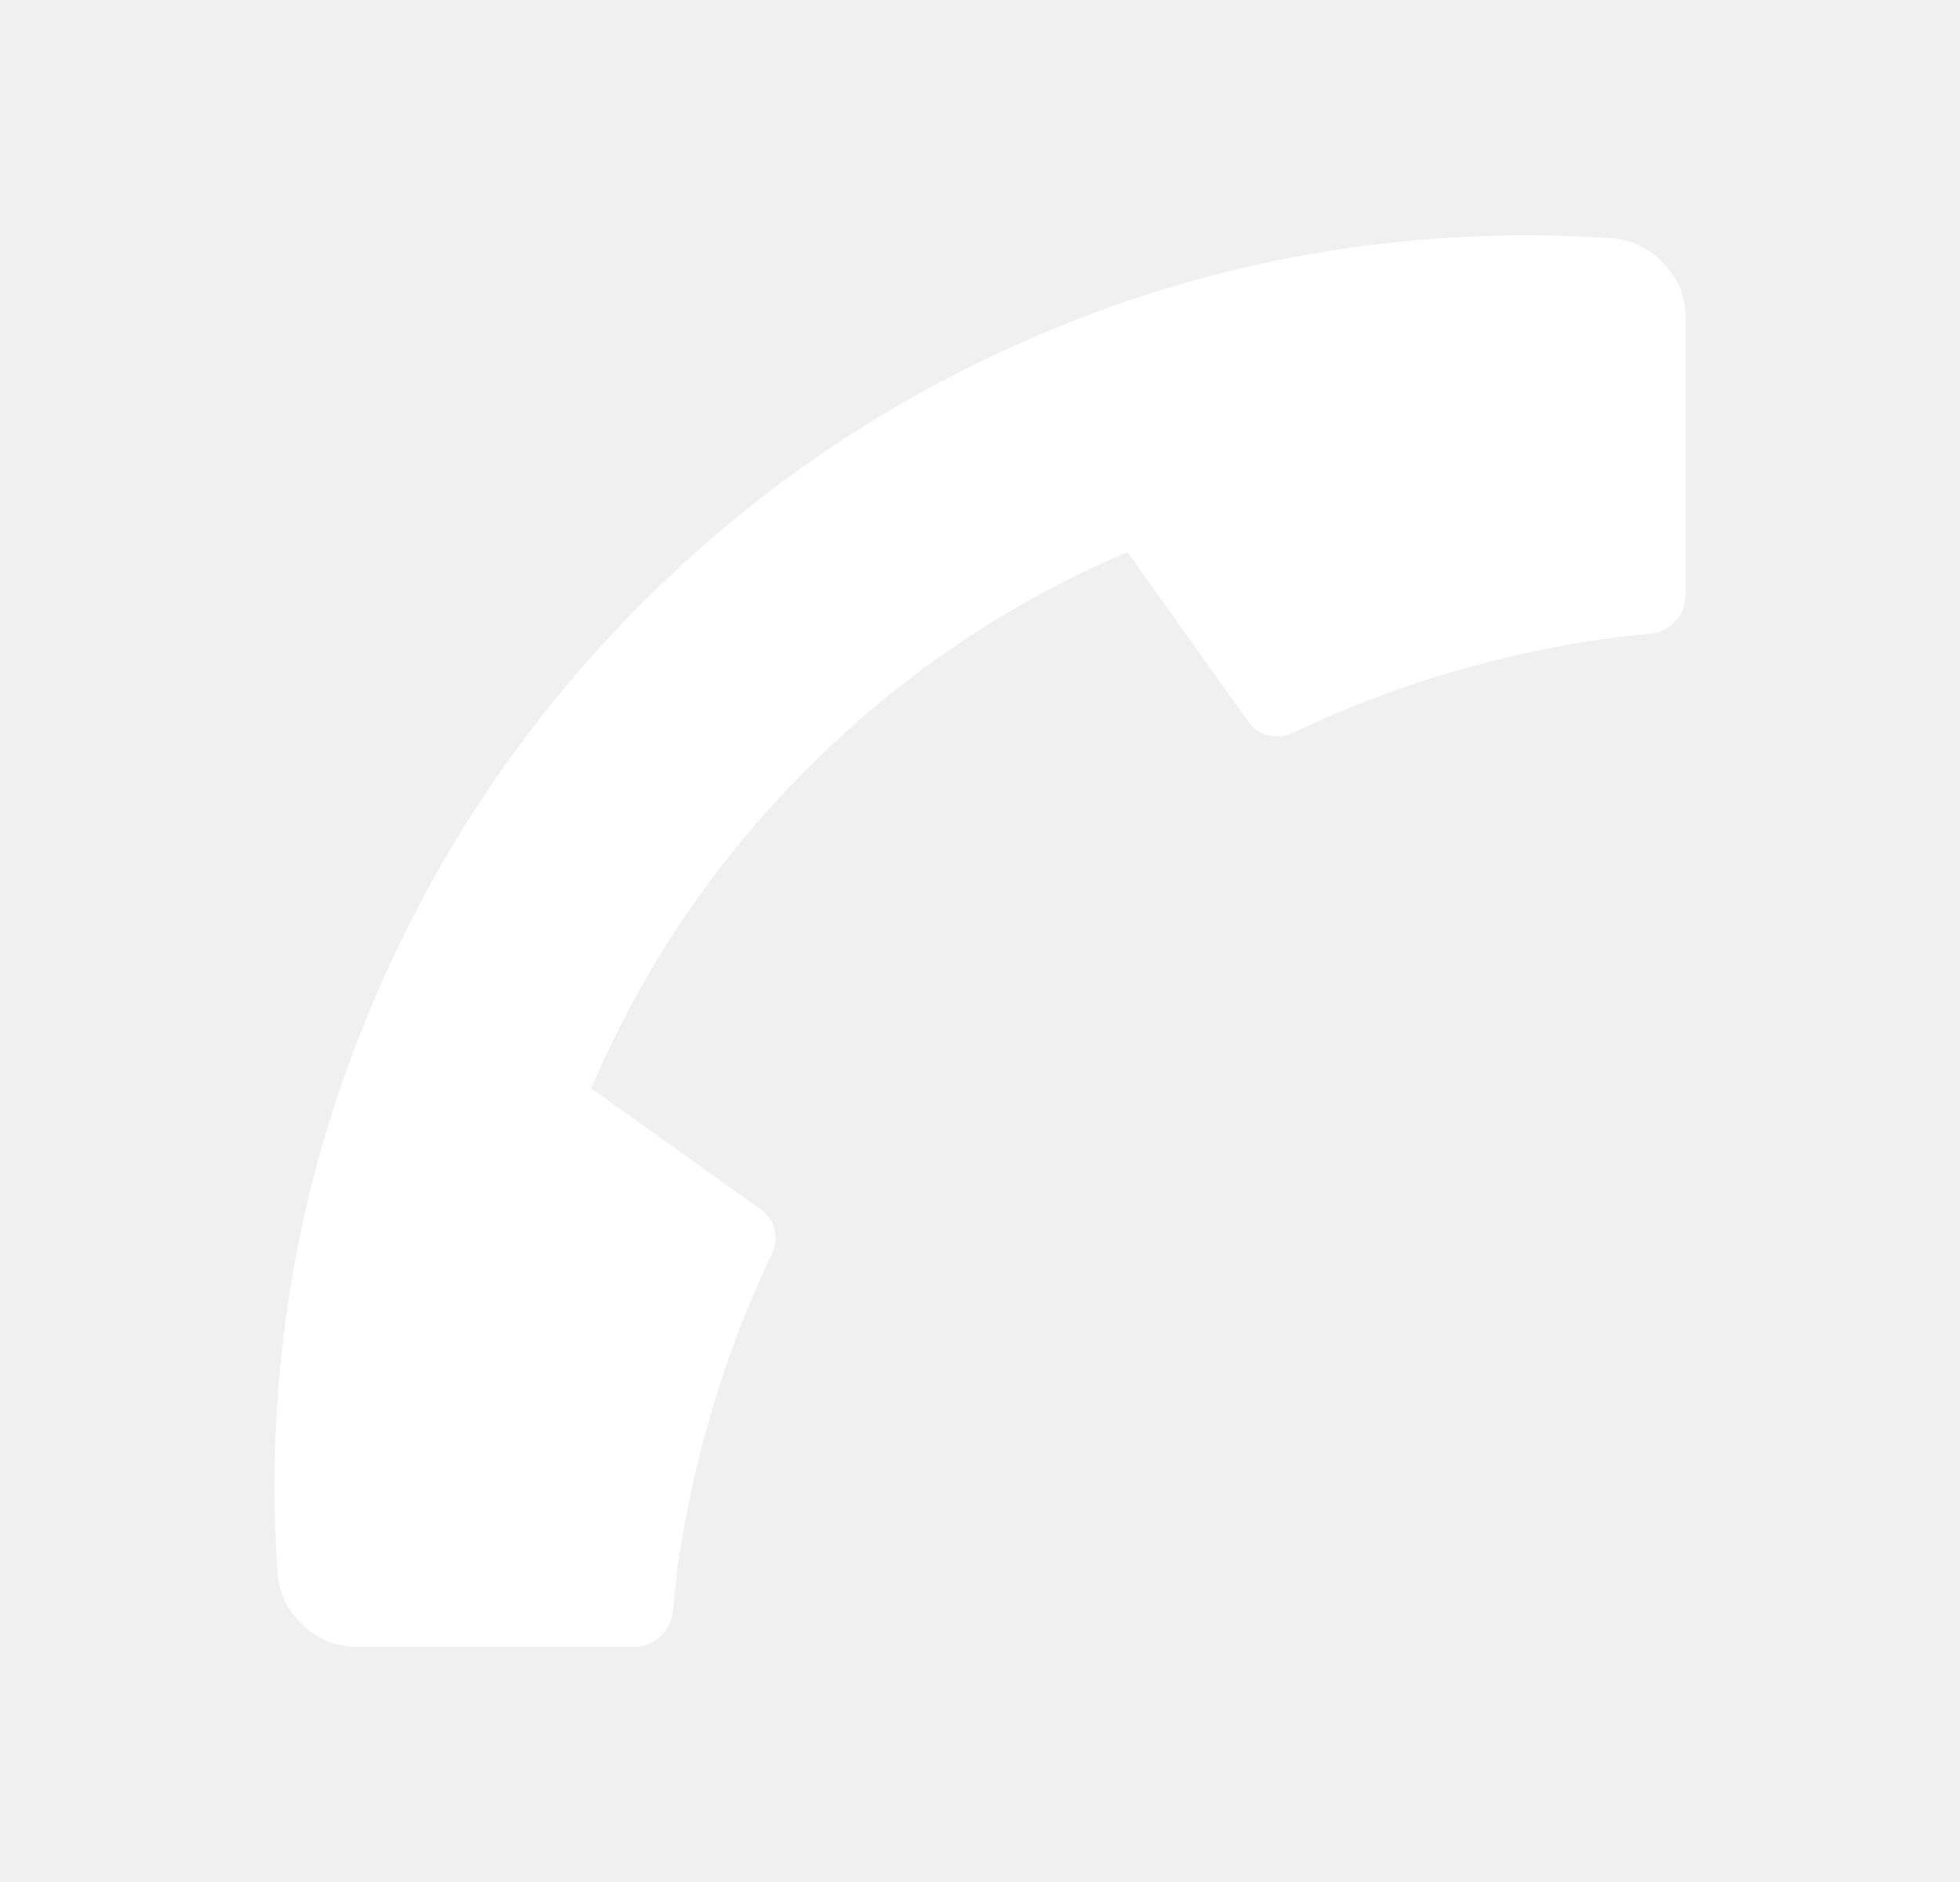
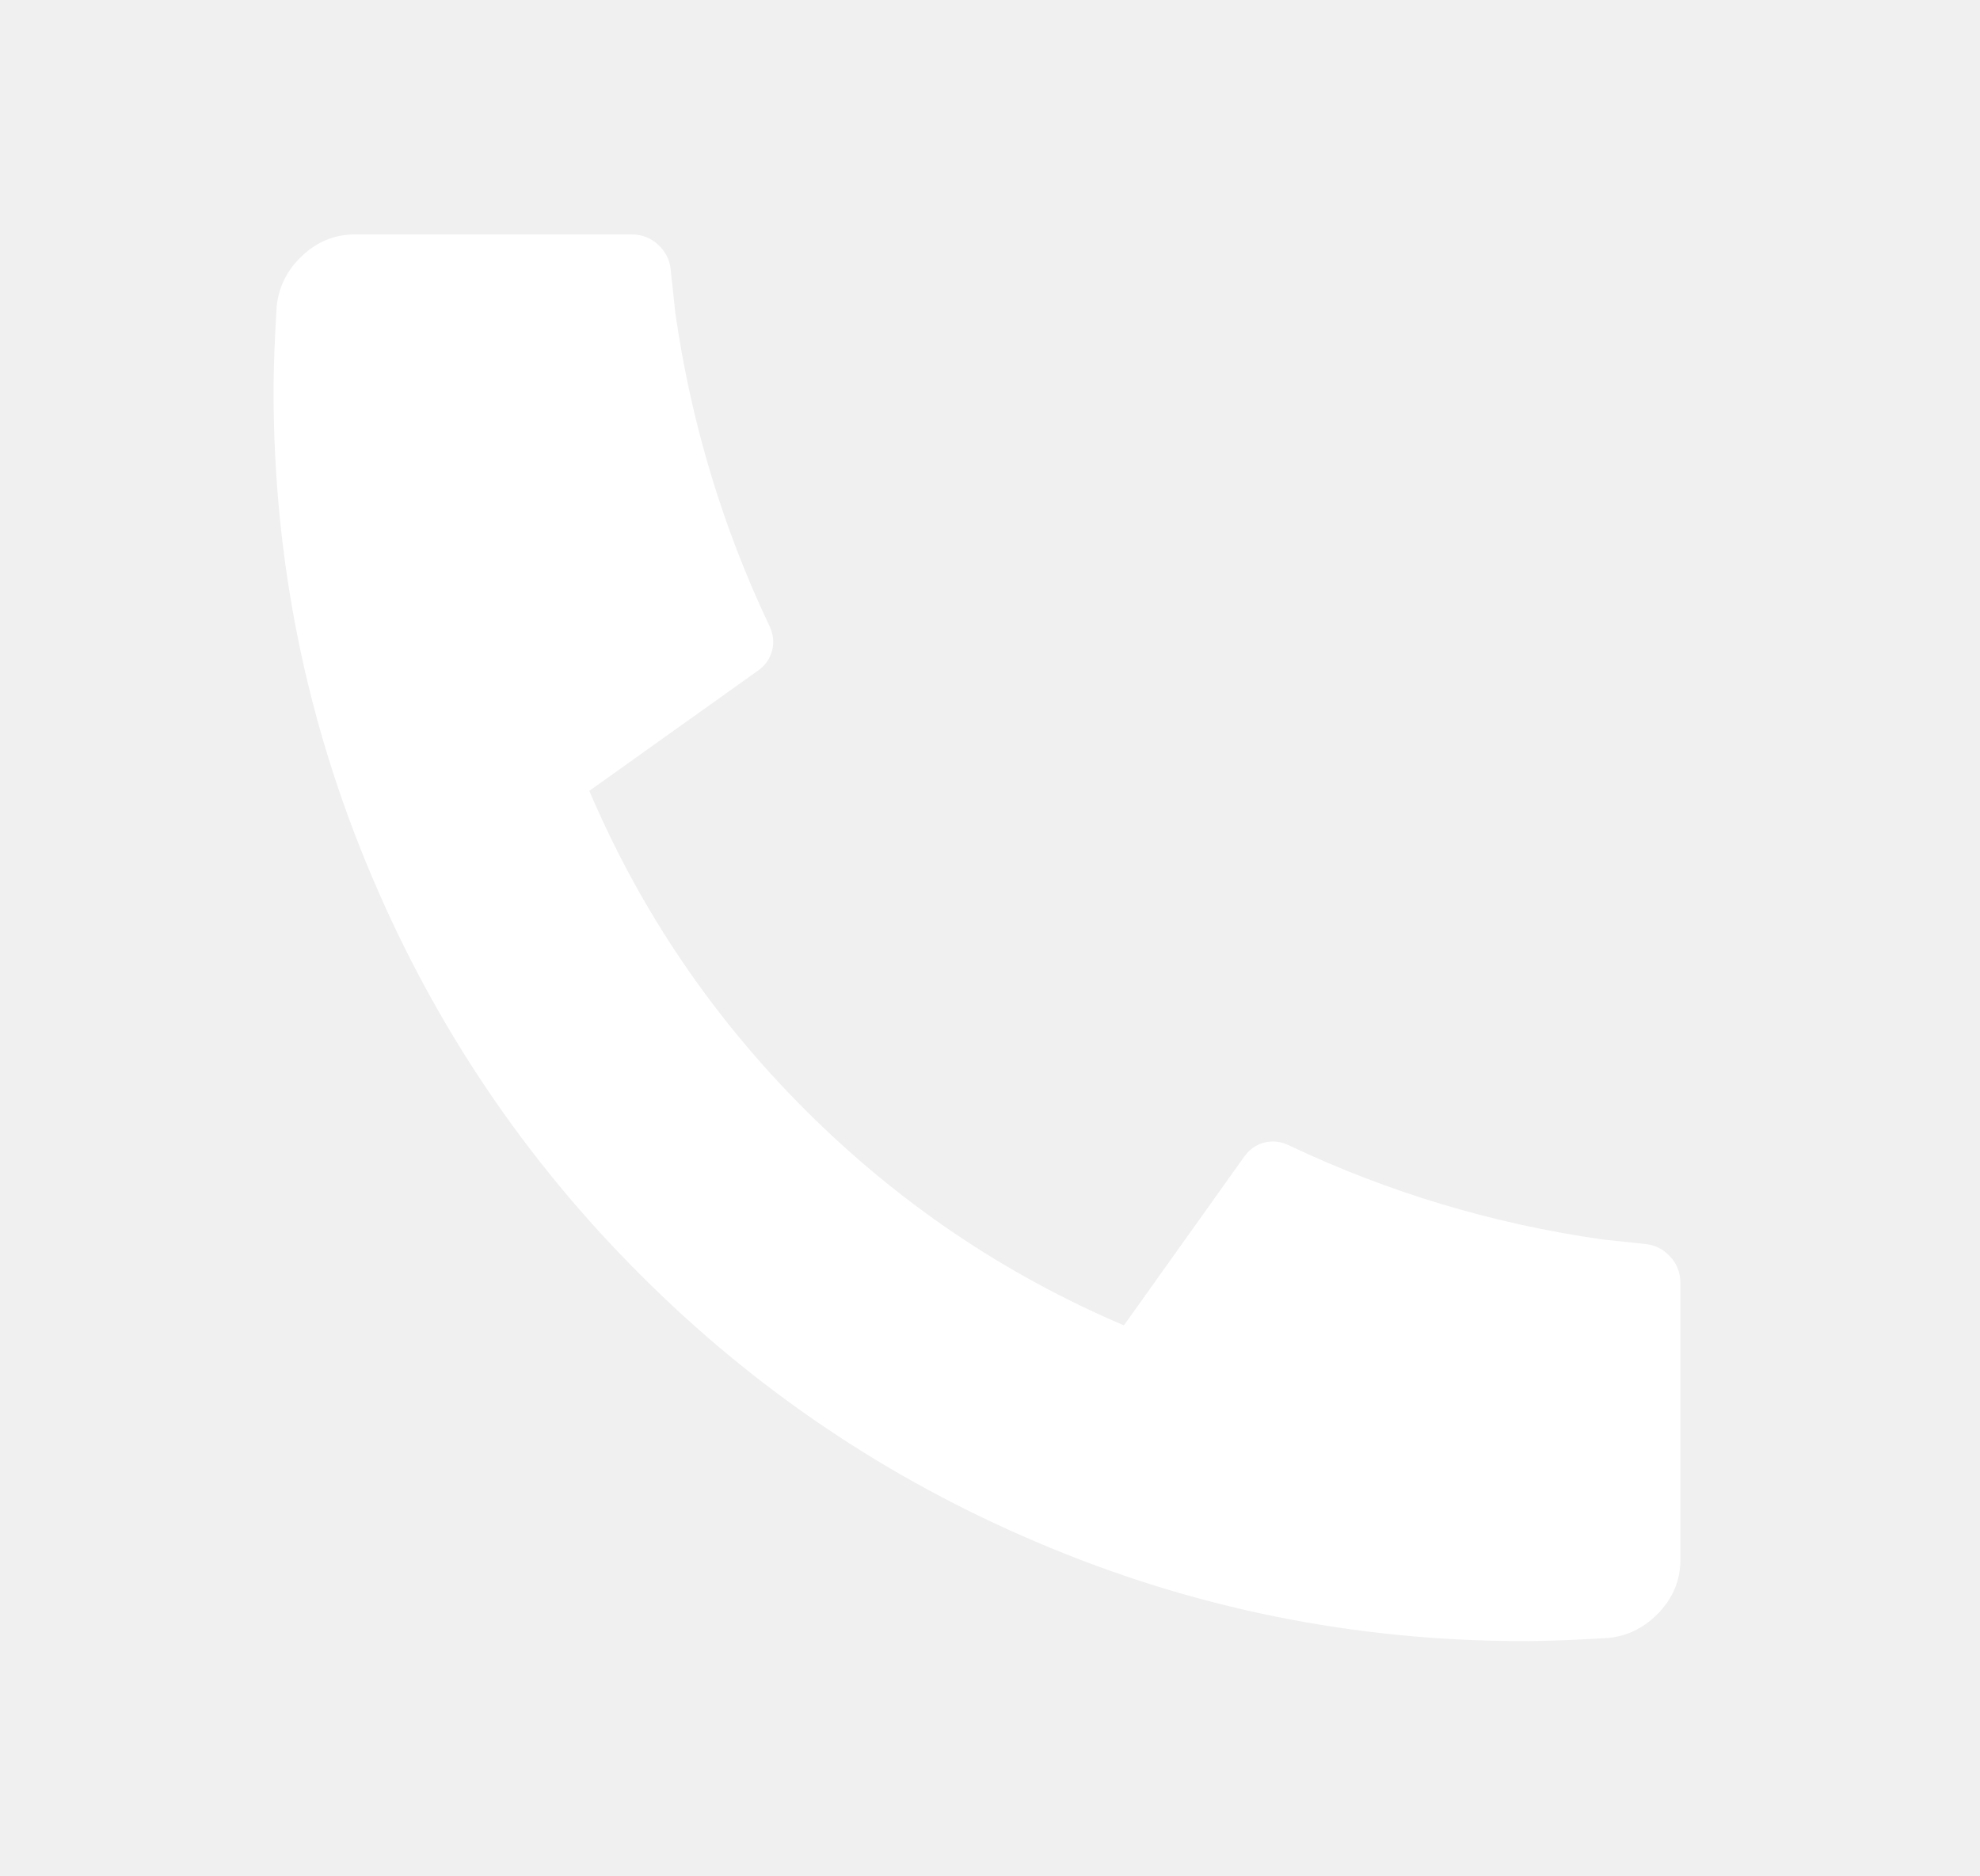
- <svg xmlns="http://www.w3.org/2000/svg" preserveAspectRatio="none" overflow="visible" style="display: block;" width="18.75" height="18" viewBox="0 0 18.75 18" fill="none">
-   <g id="Icon">
-     <path id="Vector" d="M16.125 5.685V3.03C16.125 2.84 16.058 2.672 15.922 2.527C15.787 2.382 15.625 2.3 15.435 2.28C15.105 2.26 14.835 2.25 14.625 2.25C12.995 2.25 11.44 2.565 9.96 3.195C8.52 3.805 7.247 4.662 6.143 5.768C5.037 6.872 4.18 8.145 3.57 9.585C2.94 11.065 2.625 12.62 2.625 14.25C2.625 14.46 2.635 14.73 2.655 15.06C2.675 15.25 2.757 15.412 2.902 15.547C3.047 15.682 3.215 15.75 3.405 15.75H6.06C6.16 15.75 6.245 15.717 6.315 15.652C6.385 15.588 6.425 15.51 6.435 15.42L6.48 15C6.63 13.95 6.93 12.95 7.38 12C7.42 11.92 7.43 11.84 7.41 11.76C7.39 11.68 7.345 11.615 7.275 11.565L5.655 10.41C6.145 9.26 6.835 8.24 7.725 7.35C8.615 6.46 9.635 5.77 10.785 5.28L11.94 6.9C11.99 6.97 12.055 7.015 12.135 7.035C12.215 7.055 12.295 7.045 12.375 7.005C13.325 6.555 14.325 6.255 15.375 6.105L15.795 6.06C15.885 6.05 15.963 6.01 16.027 5.94C16.093 5.87 16.125 5.785 16.125 5.685Z" fill="white" />
-   </g>
+ <svg xmlns="http://www.w3.org/2000/svg" width="19" height="18" viewBox="0 0 19 18" fill="none">
+   <path d="M16.125 12.315V14.97C16.125 15.16 16.058 15.328 15.922 15.473C15.787 15.617 15.625 15.7 15.435 15.72C15.105 15.74 14.835 15.75 14.625 15.75C12.995 15.75 11.44 15.435 9.96 14.805C8.52 14.195 7.247 13.338 6.143 12.232C5.037 11.127 4.18 9.855 3.57 8.415C2.94 6.935 2.625 5.38 2.625 3.75C2.625 3.54 2.635 3.27 2.655 2.94C2.675 2.75 2.757 2.587 2.902 2.453C3.047 2.317 3.215 2.25 3.405 2.25H6.06C6.16 2.25 6.245 2.283 6.315 2.348C6.385 2.413 6.425 2.49 6.435 2.58L6.48 3C6.63 4.05 6.93 5.05 7.38 6C7.42 6.08 7.43 6.16 7.41 6.24C7.39 6.32 7.345 6.385 7.275 6.435L5.655 7.59C6.145 8.74 6.835 9.76 7.725 10.65C8.615 11.54 9.635 12.23 10.785 12.72L11.94 11.1C11.99 11.03 12.055 10.985 12.135 10.965C12.215 10.945 12.295 10.955 12.375 10.995C13.325 11.445 14.325 11.745 15.375 11.895L15.795 11.94C15.885 11.95 15.963 11.99 16.027 12.06C16.093 12.13 16.125 12.215 16.125 12.315Z" fill="white" />
</svg>
